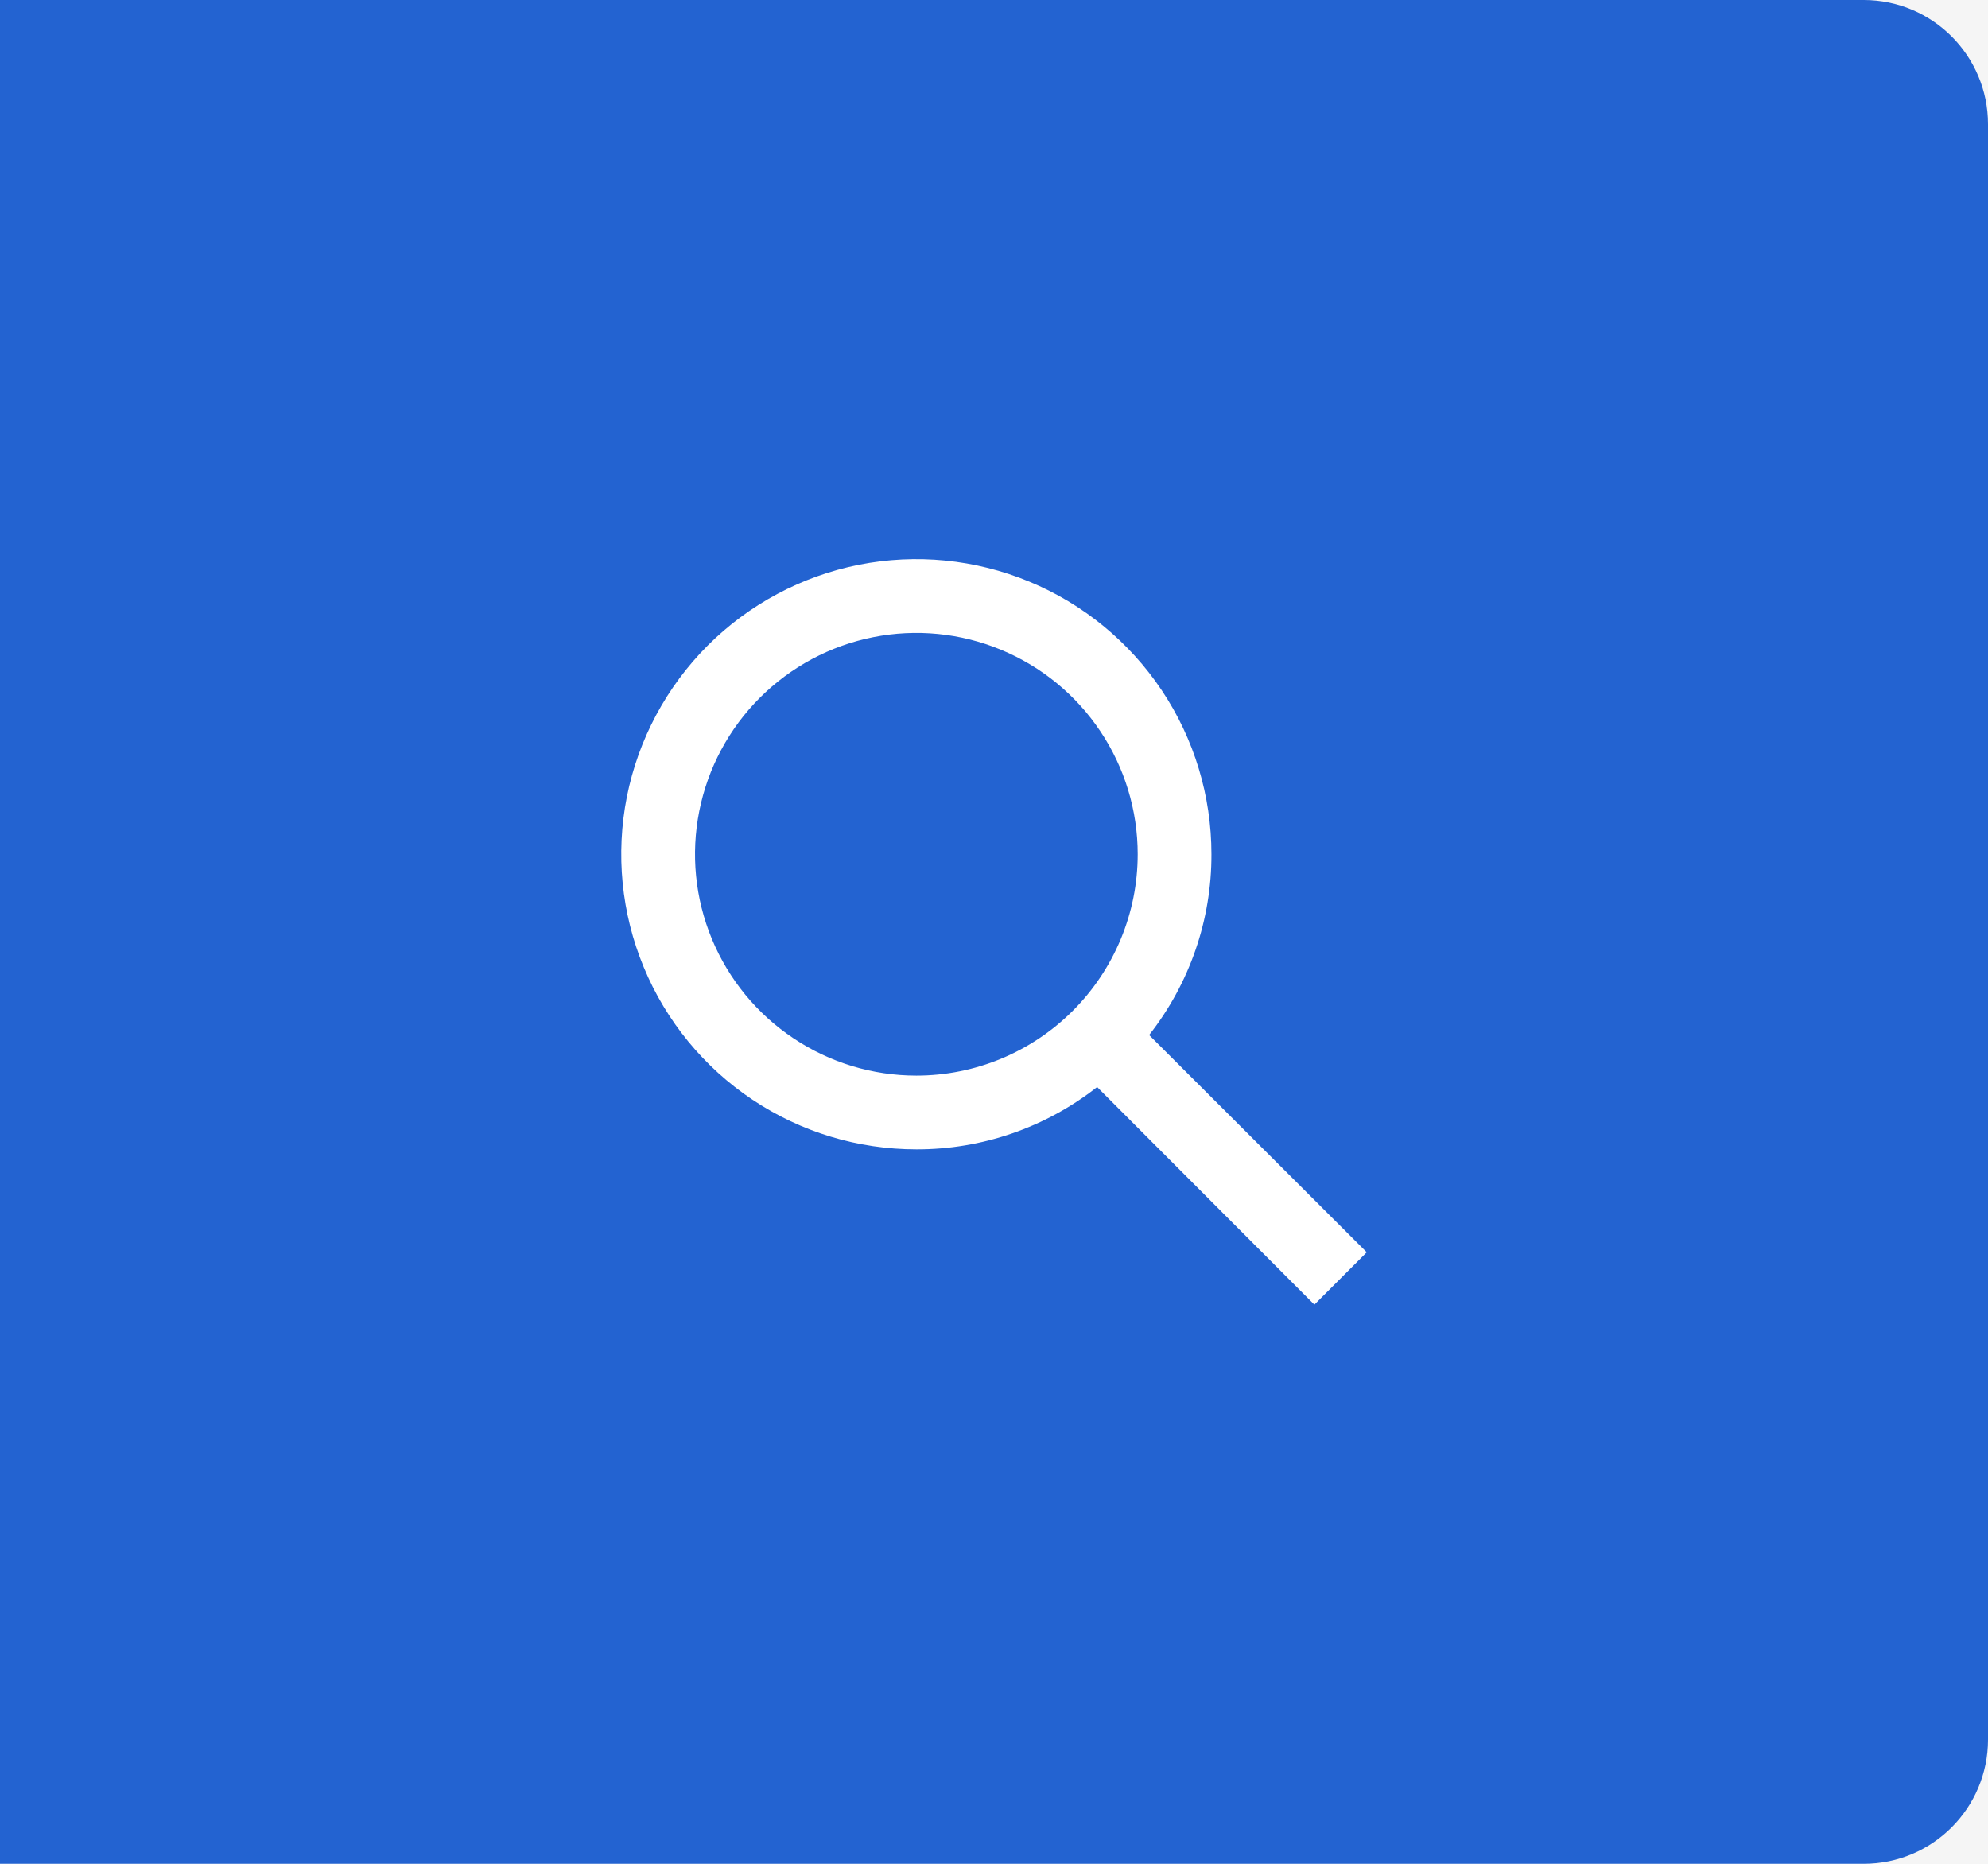
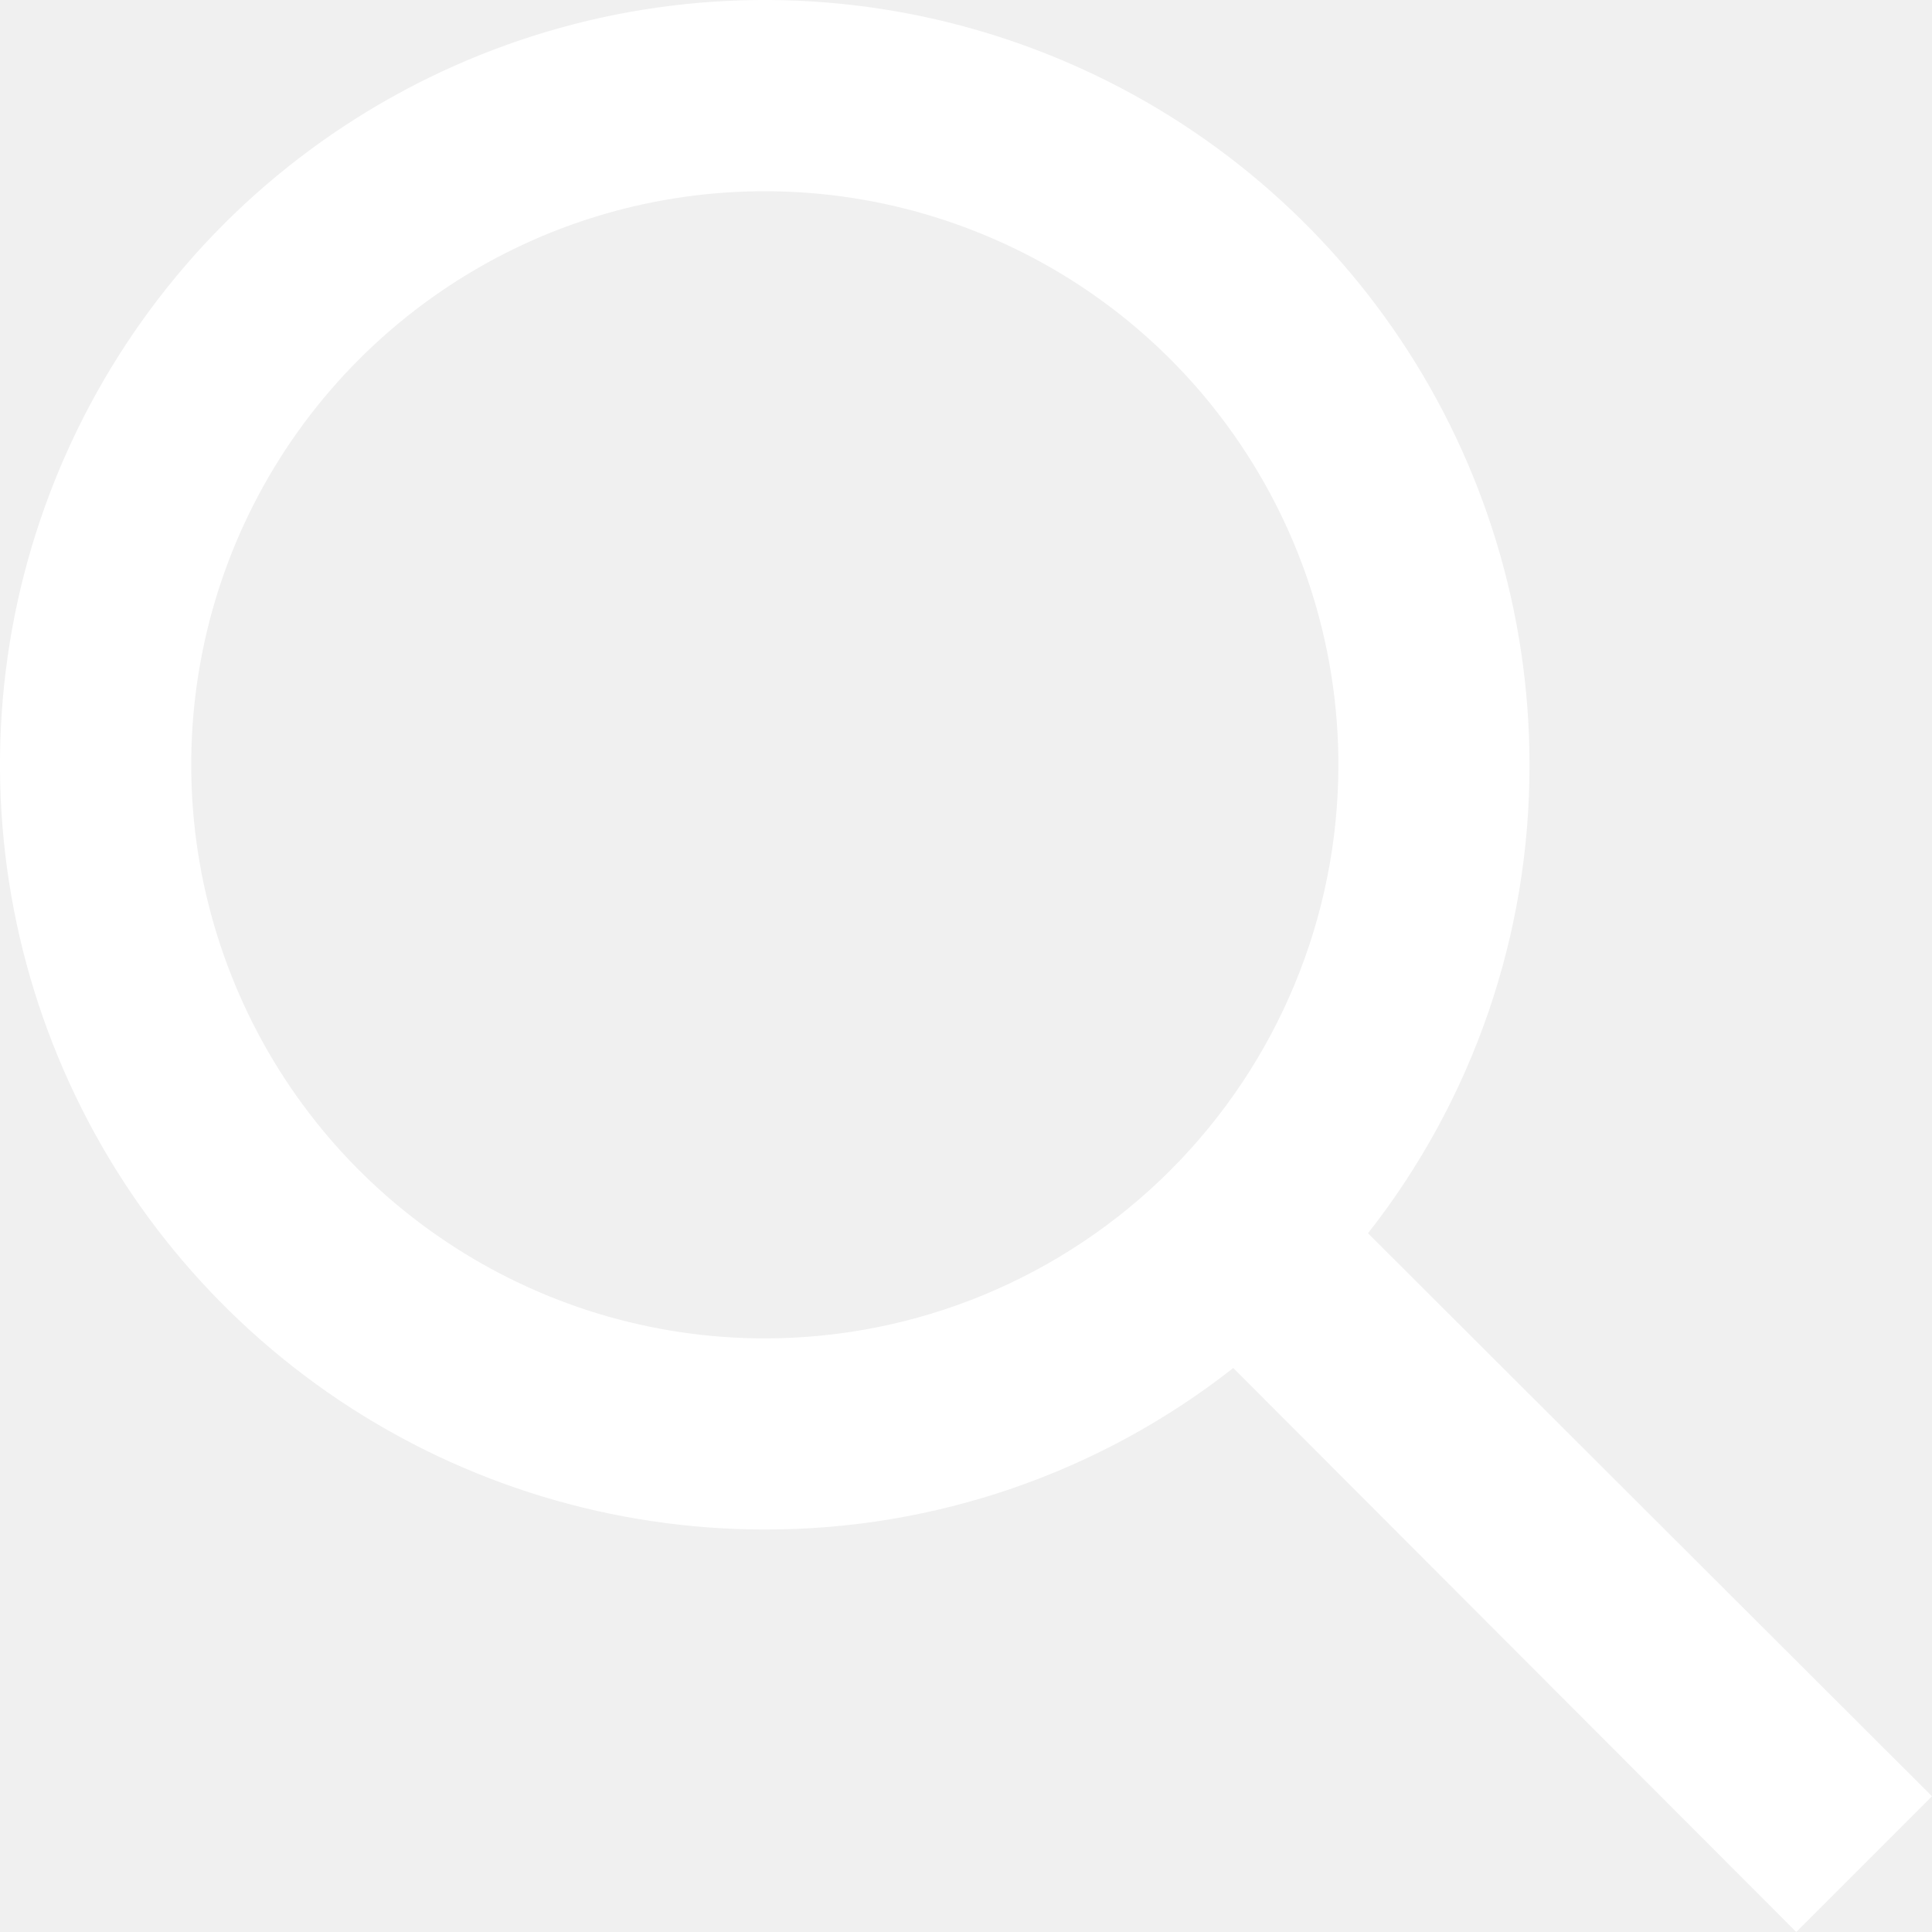
- <svg xmlns="http://www.w3.org/2000/svg" width="32" height="30" viewBox="0 0 32 30" fill="none">
-   <rect width="32" height="30" fill="#D5E0ED" />
-   <g id="Ð¤Ð¸Ð»ÑÑÑ ÑÐ¾ ÑÐºÑÐ¾Ð»Ð¾Ð¼">
-     <path d="M-1936 -323C-1936 -339.569 -1922.57 -353 -1906 -353H126C142.569 -353 156 -339.569 156 -323V1535C156 1551.57 142.569 1565 126 1565H-1906C-1922.57 1565 -1936 1551.57 -1936 1535V-323Z" fill="#D5E8FF" />
-     <g id="27_mob_catalog_menu_filters" clip-path="url(#clip0_2571_49821)">
-       <rect width="320" height="967" transform="translate(-273 -244)" fill="white" />
-       <rect id="Rectangle 207" x="-273" y="-185" width="320" height="1470" fill="#F5F5F5" />
-       <g id="Frame 3357">
-         <g id="Frame 3356">
-           <g id="Group 533">
-             <g id="Group 520">
-               <g id="Frame 3358">
-                 <g id="Frame 3366">
-                   <g id="Frame 3393">
-                     <g id="Group 3355">
-                       <path id="Rectangle 535" d="M0.5 0.5H30C30.828 0.5 31.5 1.172 31.5 2V28C31.5 28.828 30.828 29.5 30 29.5H0.5V0.5Z" fill="#2363D1" stroke="#2363D1" />
-                       <path id="Vector" d="M22 20.157L18.497 16.66C19.149 15.83 19.503 14.805 19.5 13.75C19.5 12.811 19.222 11.892 18.7 11.111C18.178 10.33 17.436 9.721 16.568 9.362C15.7 9.002 14.745 8.908 13.823 9.091C12.902 9.275 12.056 9.727 11.391 10.391C10.727 11.056 10.275 11.902 10.091 12.823C9.908 13.745 10.002 14.7 10.362 15.568C10.721 16.436 11.33 17.178 12.111 17.7C12.892 18.222 13.811 18.5 14.75 18.5C15.805 18.503 16.83 18.149 17.66 17.497L21.157 21L22 20.157ZM14.75 17.313C14.046 17.313 13.357 17.104 12.771 16.712C12.185 16.321 11.728 15.764 11.459 15.114C11.189 14.463 11.118 13.746 11.256 13.055C11.393 12.364 11.733 11.729 12.231 11.231C12.729 10.733 13.364 10.393 14.055 10.256C14.746 10.118 15.463 10.189 16.113 10.459C16.764 10.728 17.321 11.185 17.712 11.771C18.104 12.357 18.313 13.046 18.313 13.75C18.313 14.695 17.937 15.601 17.269 16.269C16.601 16.937 15.695 17.313 14.75 17.313Z" fill="white" />
-                     </g>
-                   </g>
-                 </g>
-               </g>
-             </g>
-           </g>
-         </g>
-       </g>
-     </g>
-   </g>
-   <defs>
-     <clipPath id="clip0_2571_49821">
-       <rect width="320" height="967" fill="white" transform="translate(-273 -244)" />
-     </clipPath>
-   </defs>
+ <svg xmlns="http://www.w3.org/2000/svg" width="12" height="12" viewBox="0 0 12 12" fill="none">
+   <path d="M12 11.157L8.497 7.66C9.149 6.83 9.502 5.805 9.5 4.75C9.5 3.811 9.222 2.892 8.7 2.111C8.178 1.33 7.436 0.721 6.568 0.362C5.7 0.002 4.745 -0.092 3.823 0.091C2.902 0.275 2.056 0.727 1.391 1.391C0.727 2.056 0.275 2.902 0.091 3.823C-0.092 4.745 0.002 5.7 0.362 6.568C0.721 7.436 1.33 8.178 2.111 8.7C2.892 9.222 3.811 9.5 4.75 9.5C5.805 9.502 6.83 9.149 7.66 8.497L11.157 12L12 11.157ZM4.75 8.313C4.046 8.313 3.357 8.104 2.771 7.712C2.185 7.321 1.728 6.764 1.459 6.113C1.189 5.462 1.119 4.746 1.256 4.055C1.393 3.364 1.733 2.729 2.231 2.231C2.729 1.733 3.364 1.393 4.055 1.256C4.746 1.119 5.462 1.189 6.113 1.459C6.764 1.728 7.321 2.185 7.712 2.771C8.104 3.357 8.313 4.046 8.313 4.75C8.313 5.695 7.937 6.601 7.269 7.269C6.601 7.937 5.695 8.313 4.75 8.313Z" fill="white" />
</svg>
